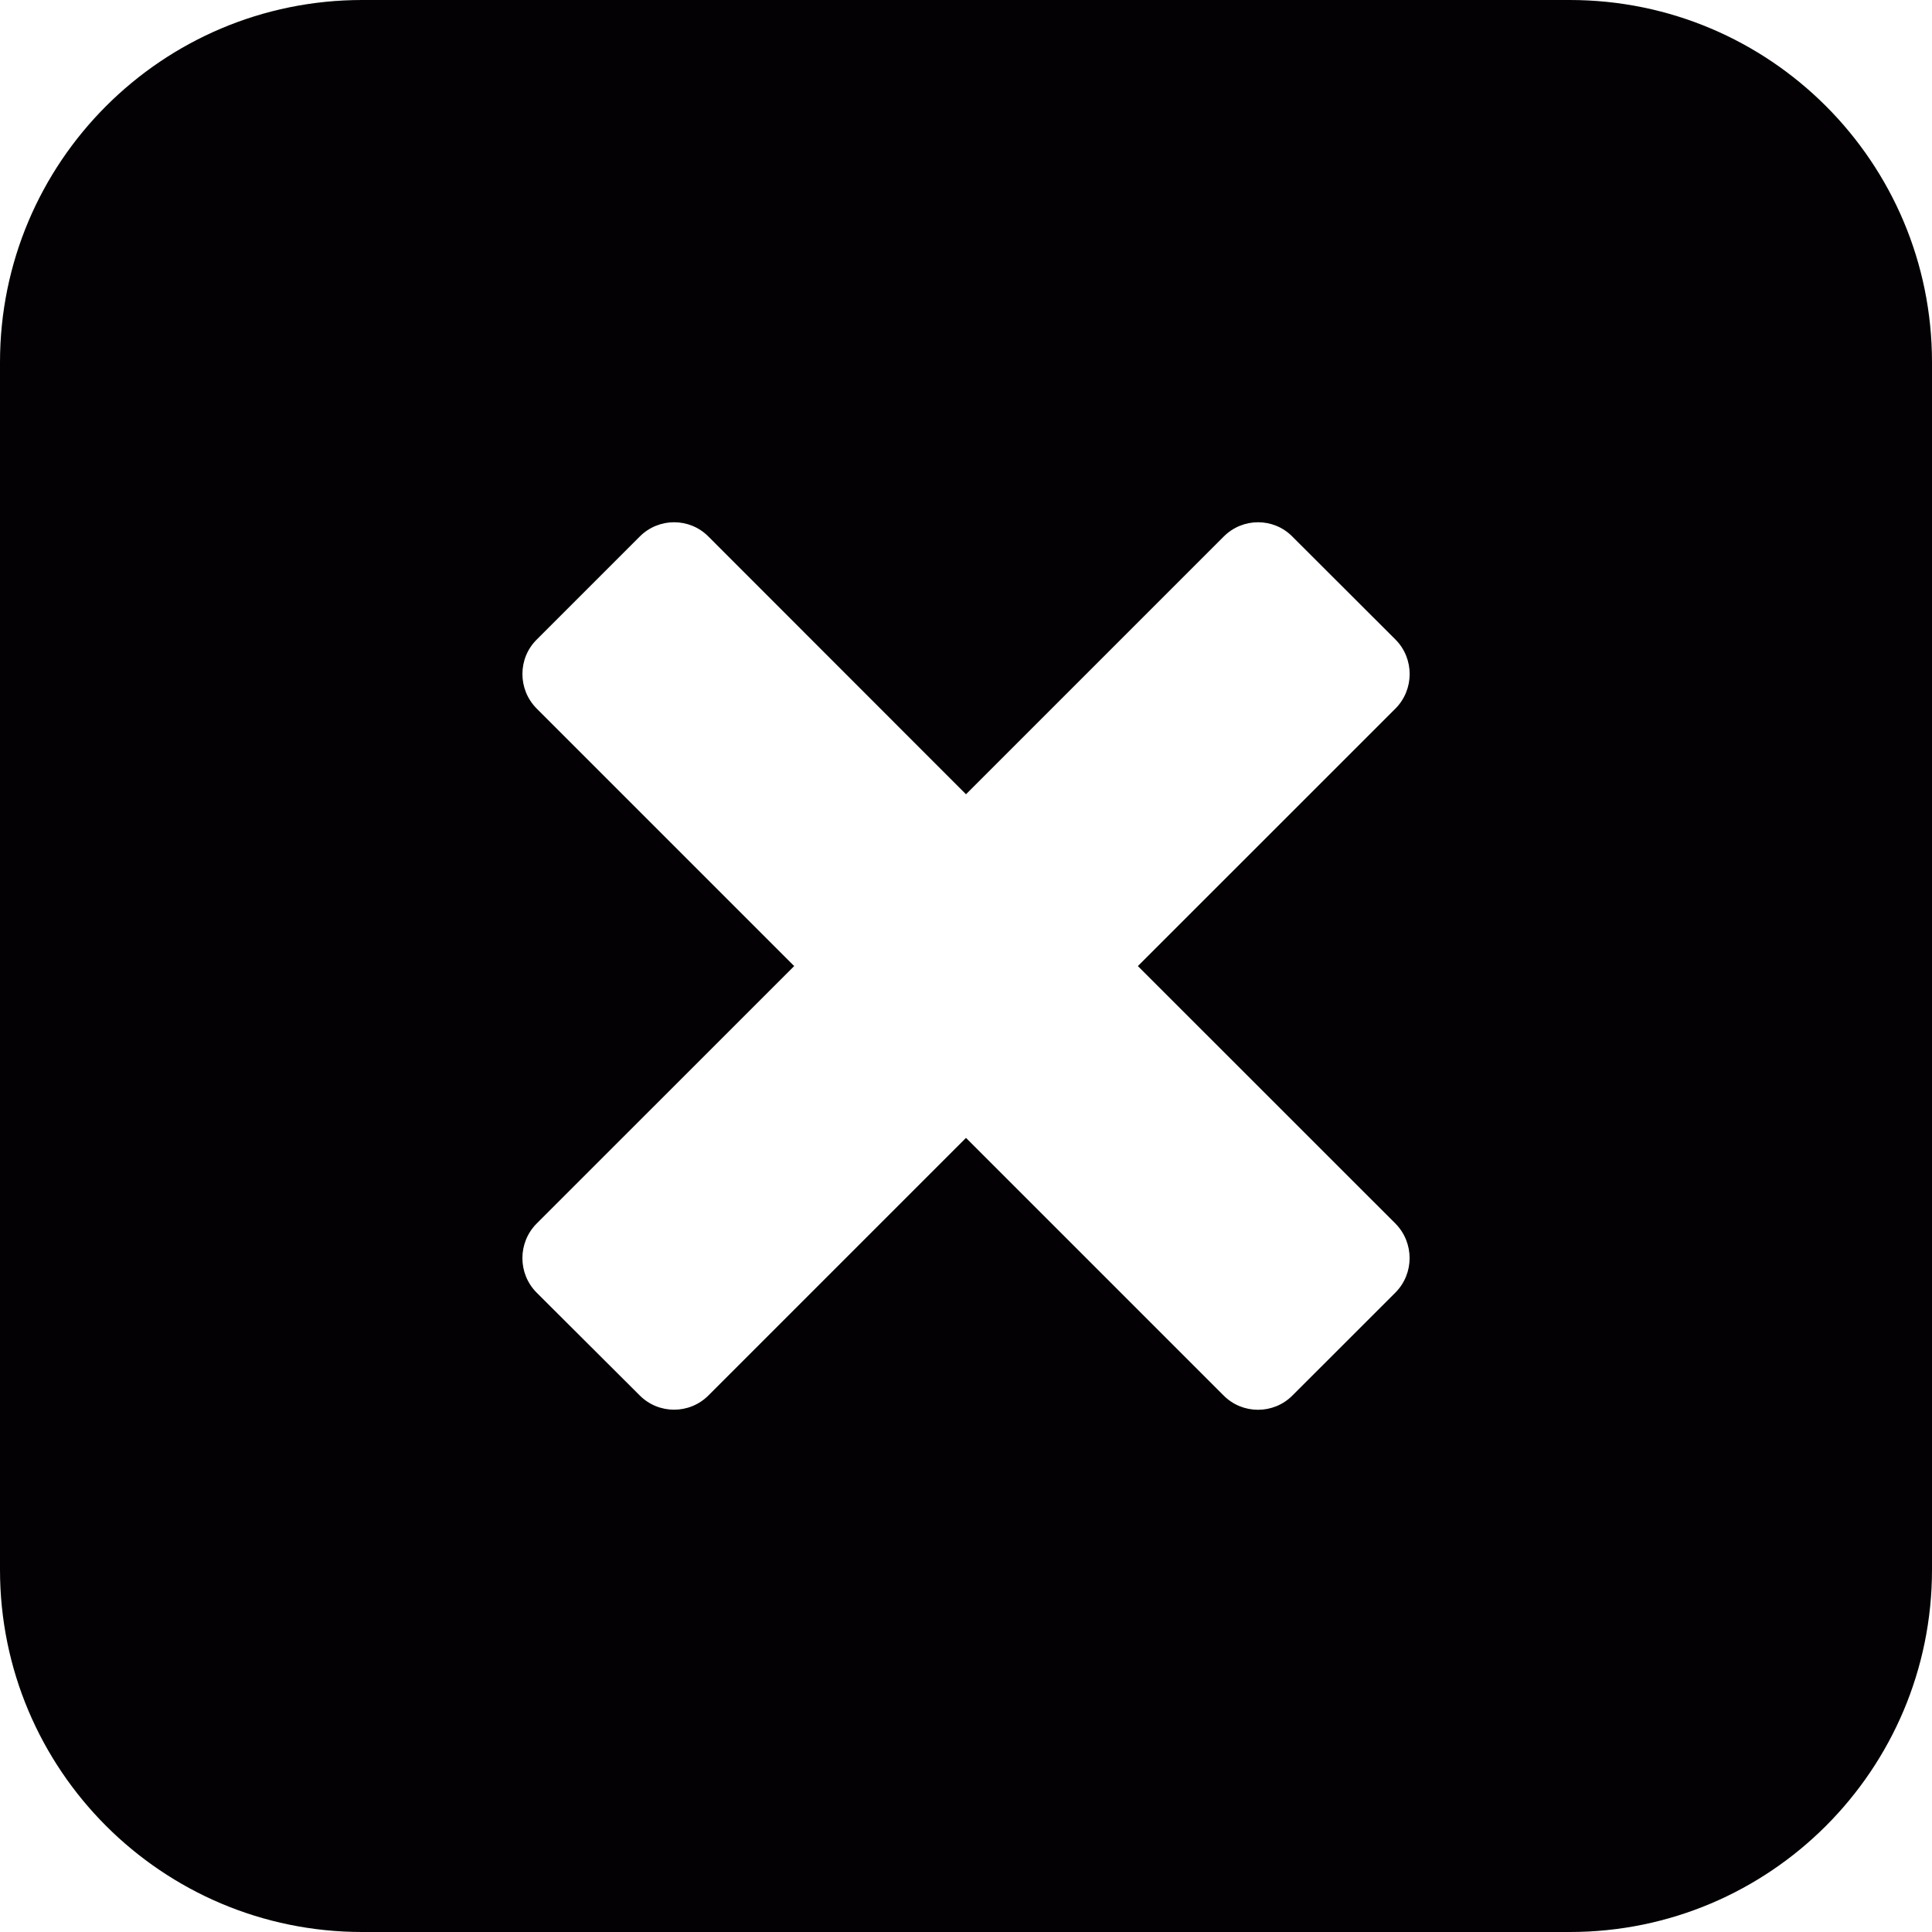
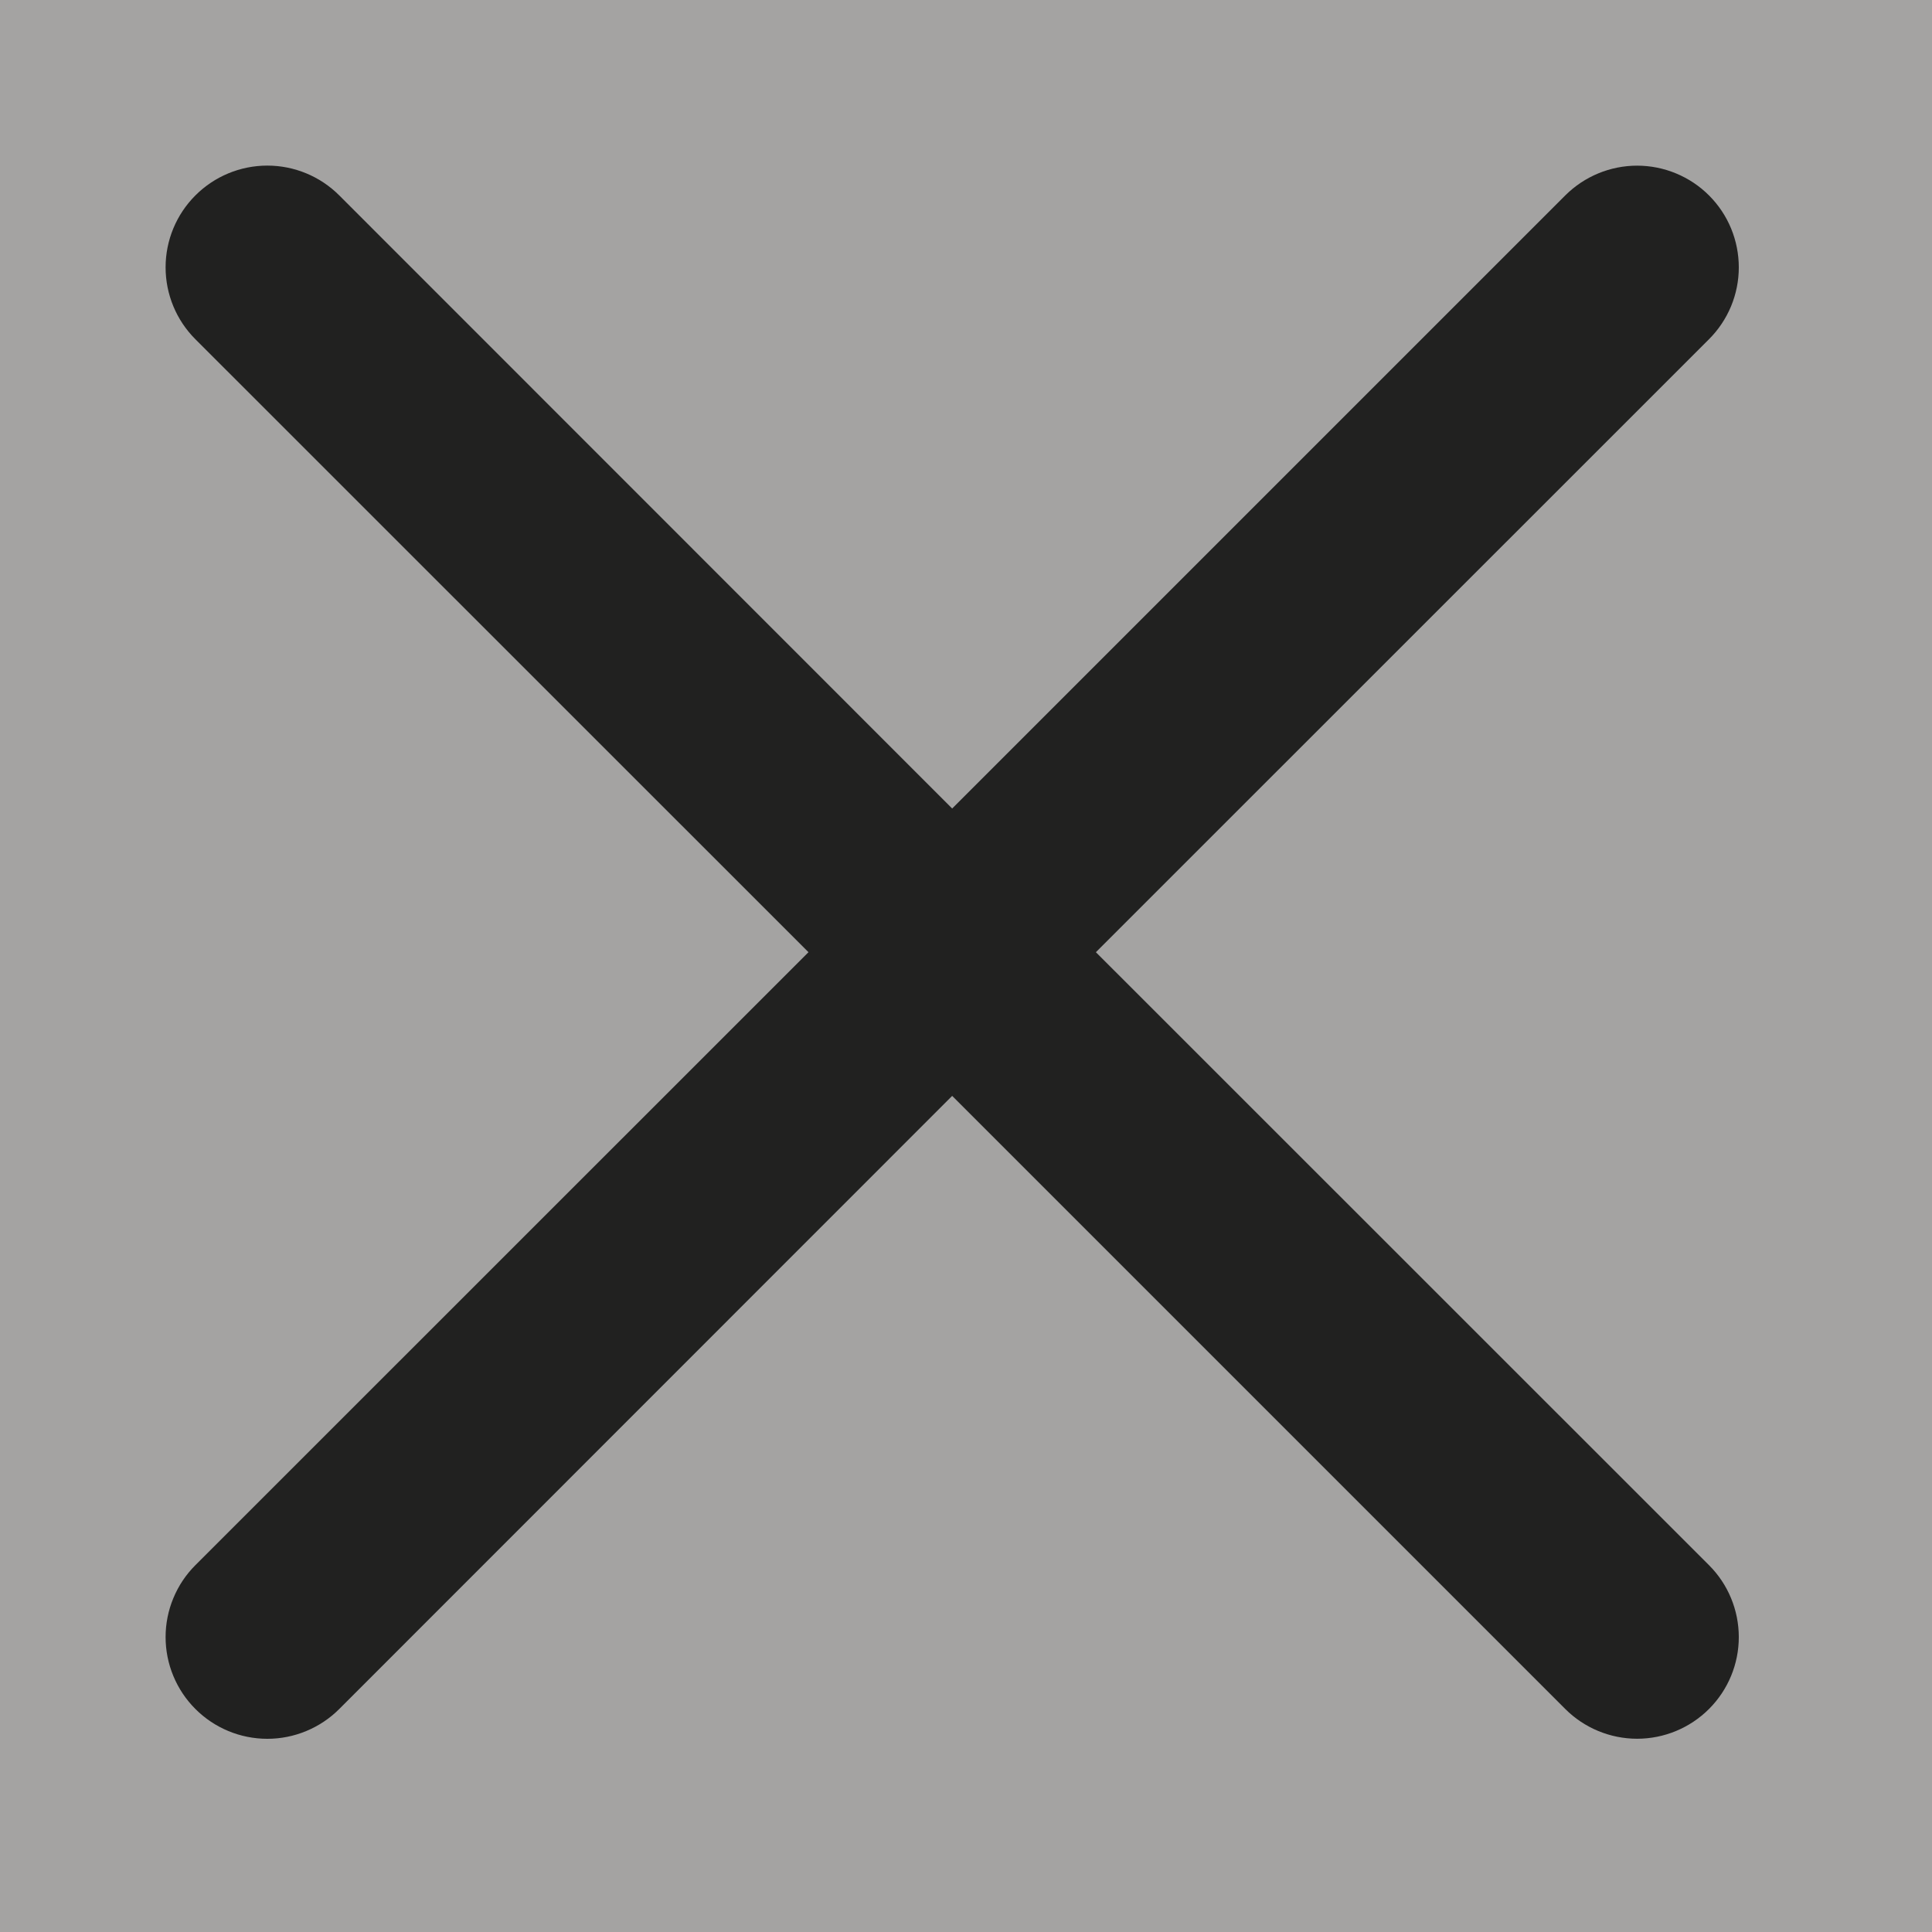
- <svg xmlns="http://www.w3.org/2000/svg" height="800px" width="800px" version="1.1" id="Capa_1" viewBox="0 0 26 26" xml:space="preserve">
-   <g>
-     <path style="fill:#030104;" d="M21.125,0H4.875C2.182,0,0,2.182,0,4.875v16.25C0,23.818,2.182,26,4.875,26h16.25   C23.818,26,26,23.818,26,21.125V4.875C26,2.182,23.818,0,21.125,0z M18.78,17.394l-1.388,1.387c-0.254,0.255-0.67,0.255-0.924,0   L13,15.313L9.533,18.78c-0.255,0.255-0.67,0.255-0.925-0.002L7.22,17.394c-0.253-0.256-0.253-0.669,0-0.926l3.468-3.467   L7.221,9.534c-0.254-0.256-0.254-0.672,0-0.925l1.388-1.388c0.255-0.257,0.671-0.257,0.925,0L13,10.689l3.468-3.468   c0.255-0.257,0.671-0.257,0.924,0l1.388,1.386c0.254,0.255,0.254,0.671,0.001,0.927l-3.468,3.467l3.468,3.467   C19.033,16.725,19.033,17.138,18.78,17.394z" />
+ <svg xmlns="http://www.w3.org/2000/svg" width="70" height="70" viewBox="0 0 70 70" fill="none">
+   <g id="button">
+     <g id="button exit">
+       <g id="Rectangle 64" filter="url(#filter0_b_103_1020)">
+         <rect width="70" height="70" fill="#7E7D7B" fill-opacity="0.7" />
+       </g>
+       <path id="Vector" fill-rule="evenodd" clip-rule="evenodd" d="M61.919 12.292C62.262 11.95 62.533 11.544 62.719 11.098C62.904 10.651 63 10.172 63 9.688C63 9.204 62.905 8.725 62.721 8.278C62.536 7.831 62.265 7.425 61.923 7.083C61.581 6.74 61.175 6.469 60.728 6.284C60.281 6.098 59.803 6.003 59.319 6.002C58.835 6.002 58.356 6.097 57.909 6.282C57.462 6.467 57.056 6.738 56.713 7.08L34.499 29.294L12.292 7.08C11.601 6.388 10.663 6 9.686 6C8.708 6 7.771 6.388 7.08 7.08C6.388 7.771 6 8.708 6 9.686C6 10.663 6.388 11.601 7.08 12.292L29.293 34.5L7.08 56.708C6.737 57.05 6.466 57.456 6.281 57.904C6.095 58.351 6 58.83 6 59.314C6 59.798 6.095 60.278 6.281 60.725C6.466 61.172 6.737 61.578 7.08 61.92C7.771 62.612 8.708 63 9.686 63C10.17 63 10.649 62.905 11.096 62.719C11.543 62.534 11.95 62.263 12.292 61.92L34.499 39.706L56.713 61.92C57.405 62.611 58.342 62.998 59.319 62.998C60.296 62.997 61.232 62.608 61.923 61.917C62.613 61.226 63.001 60.289 63 59.312C62.999 58.335 62.611 57.398 61.919 56.708L39.706 34.5L61.919 12.292Z" fill="black" fill-opacity="0.8" />
+     </g>
  </g>
+   <defs>
+     <filter id="filter0_b_103_1020" x="-20" y="-20" width="110" height="110" filterUnits="userSpaceOnUse" color-interpolation-filters="sRGB">
+       <feFlood flood-opacity="0" result="BackgroundImageFix" />
+       <feGaussianBlur in="BackgroundImageFix" stdDeviation="10" />
+       <feComposite in2="SourceAlpha" operator="in" result="effect1_backgroundBlur_103_1020" />
+       <feBlend mode="normal" in="SourceGraphic" in2="effect1_backgroundBlur_103_1020" result="shape" />
+     </filter>
+   </defs>
</svg>
